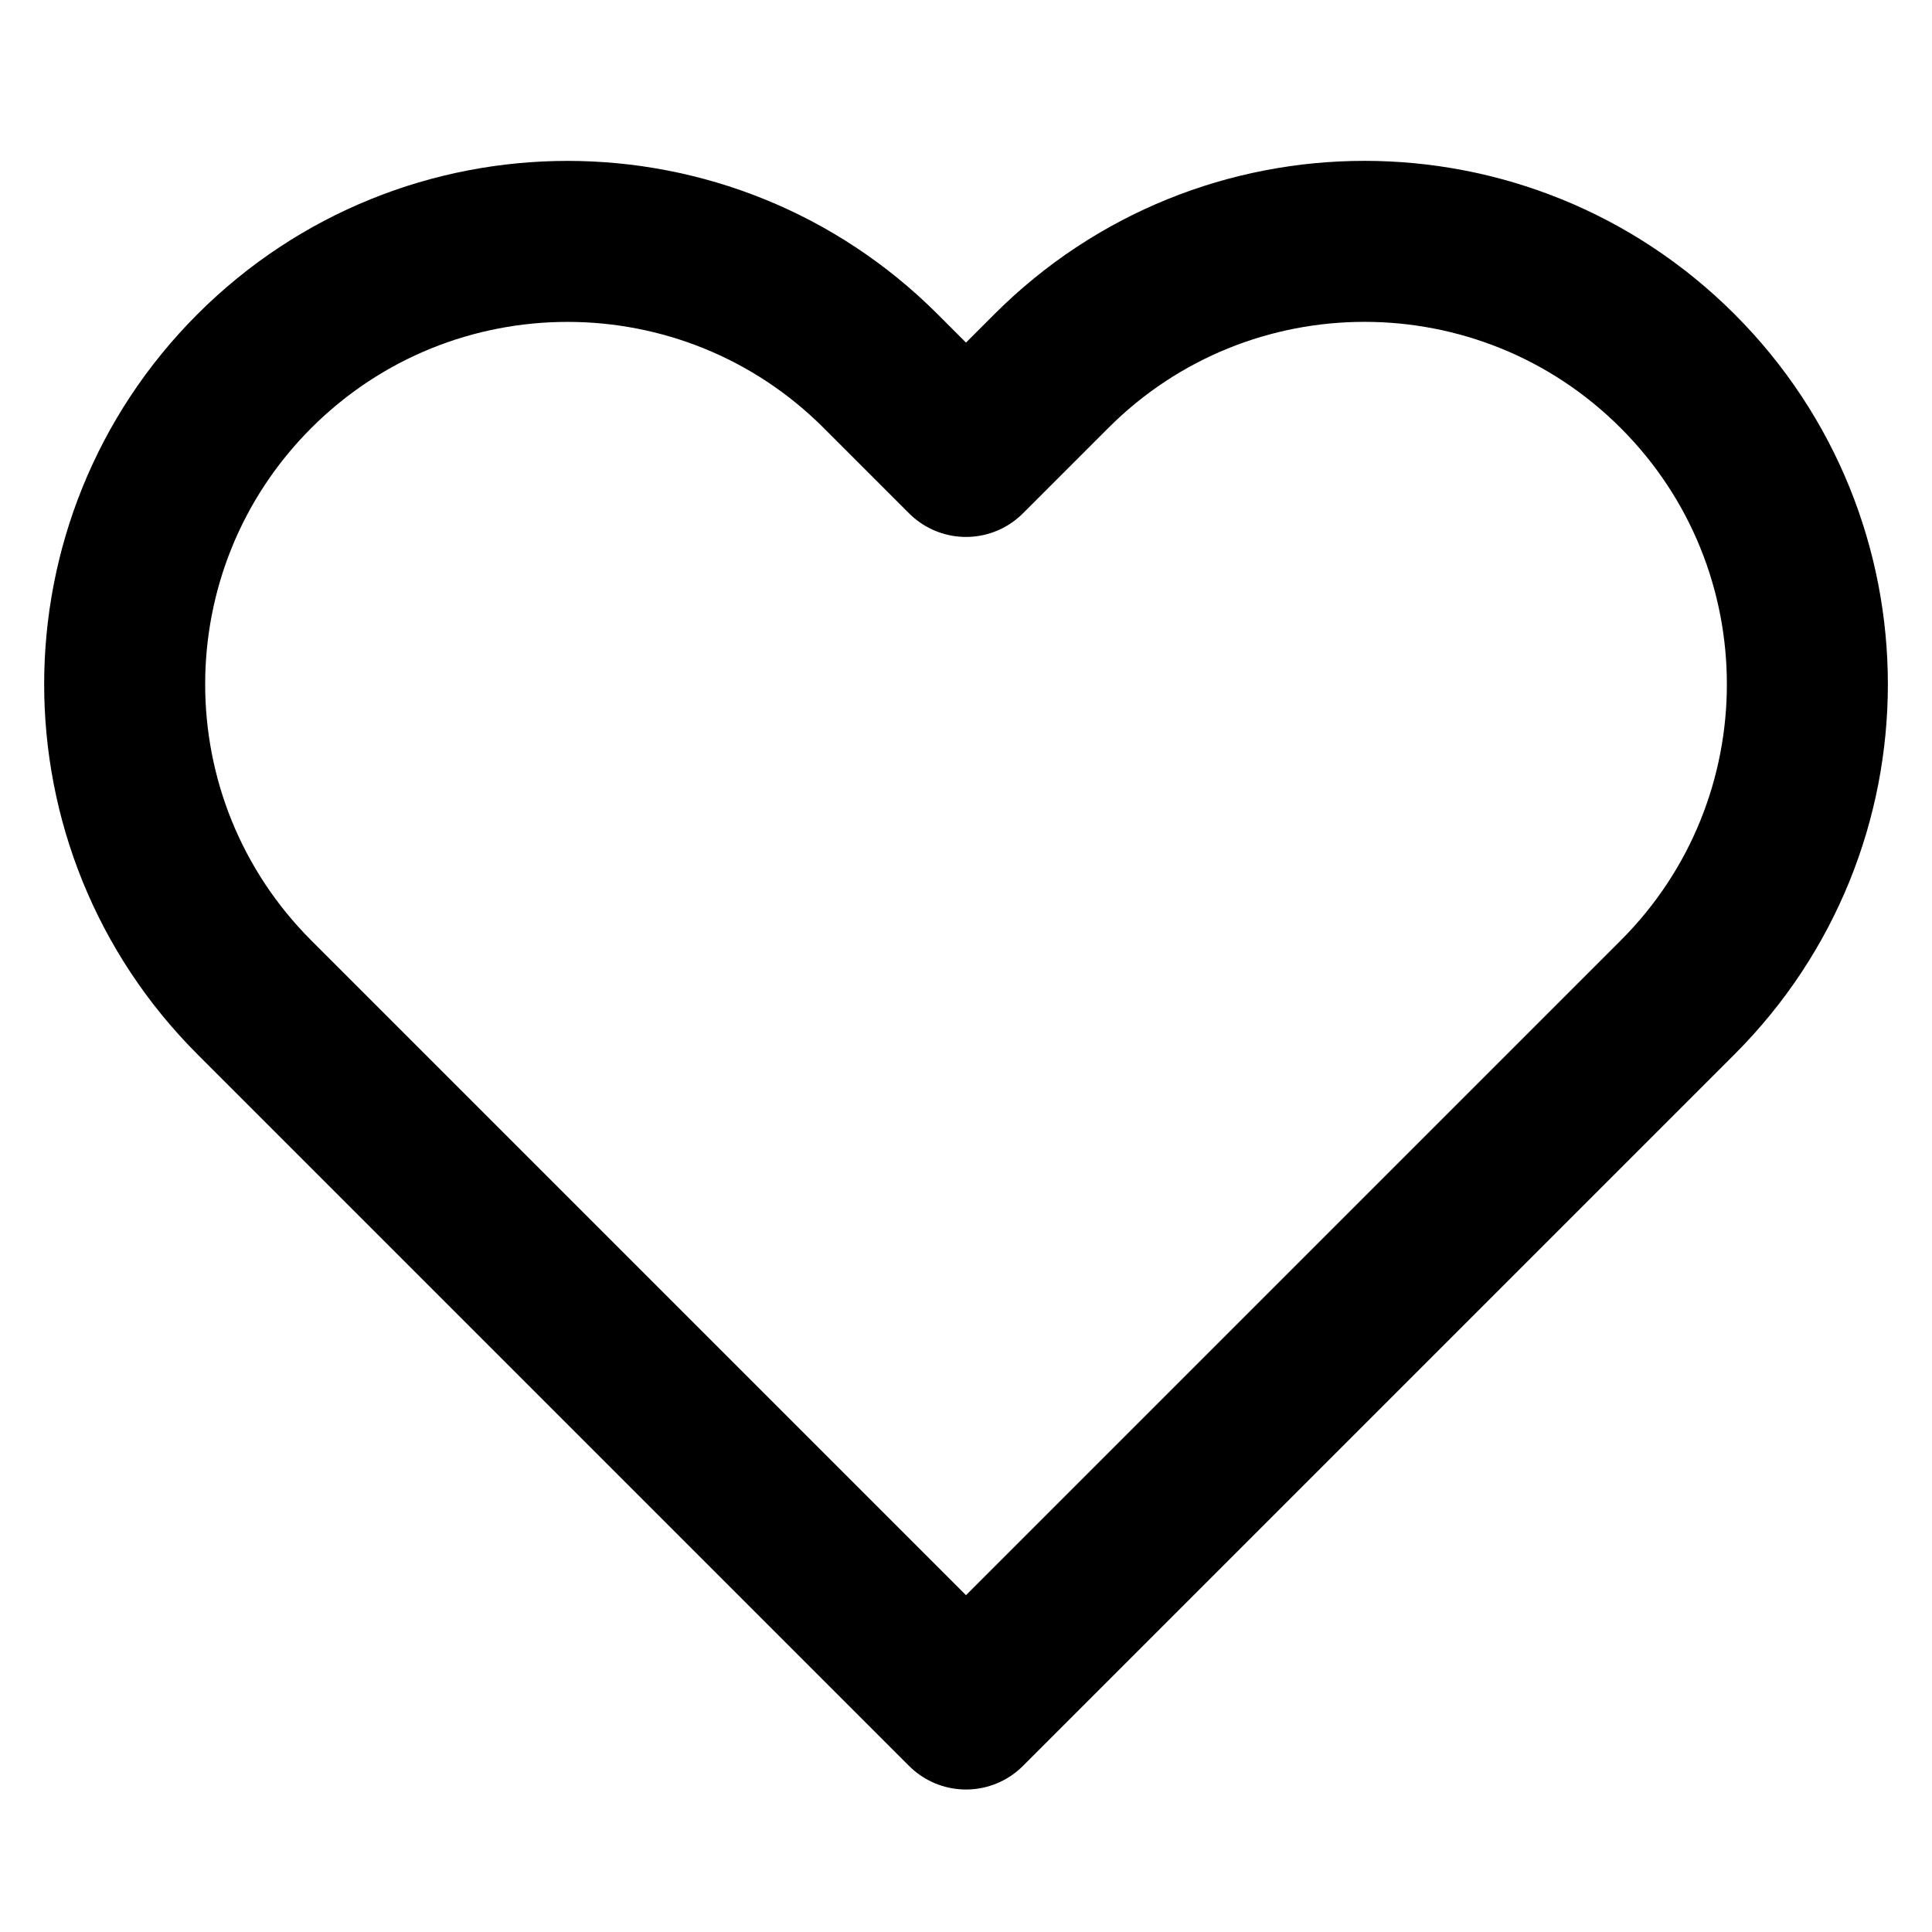
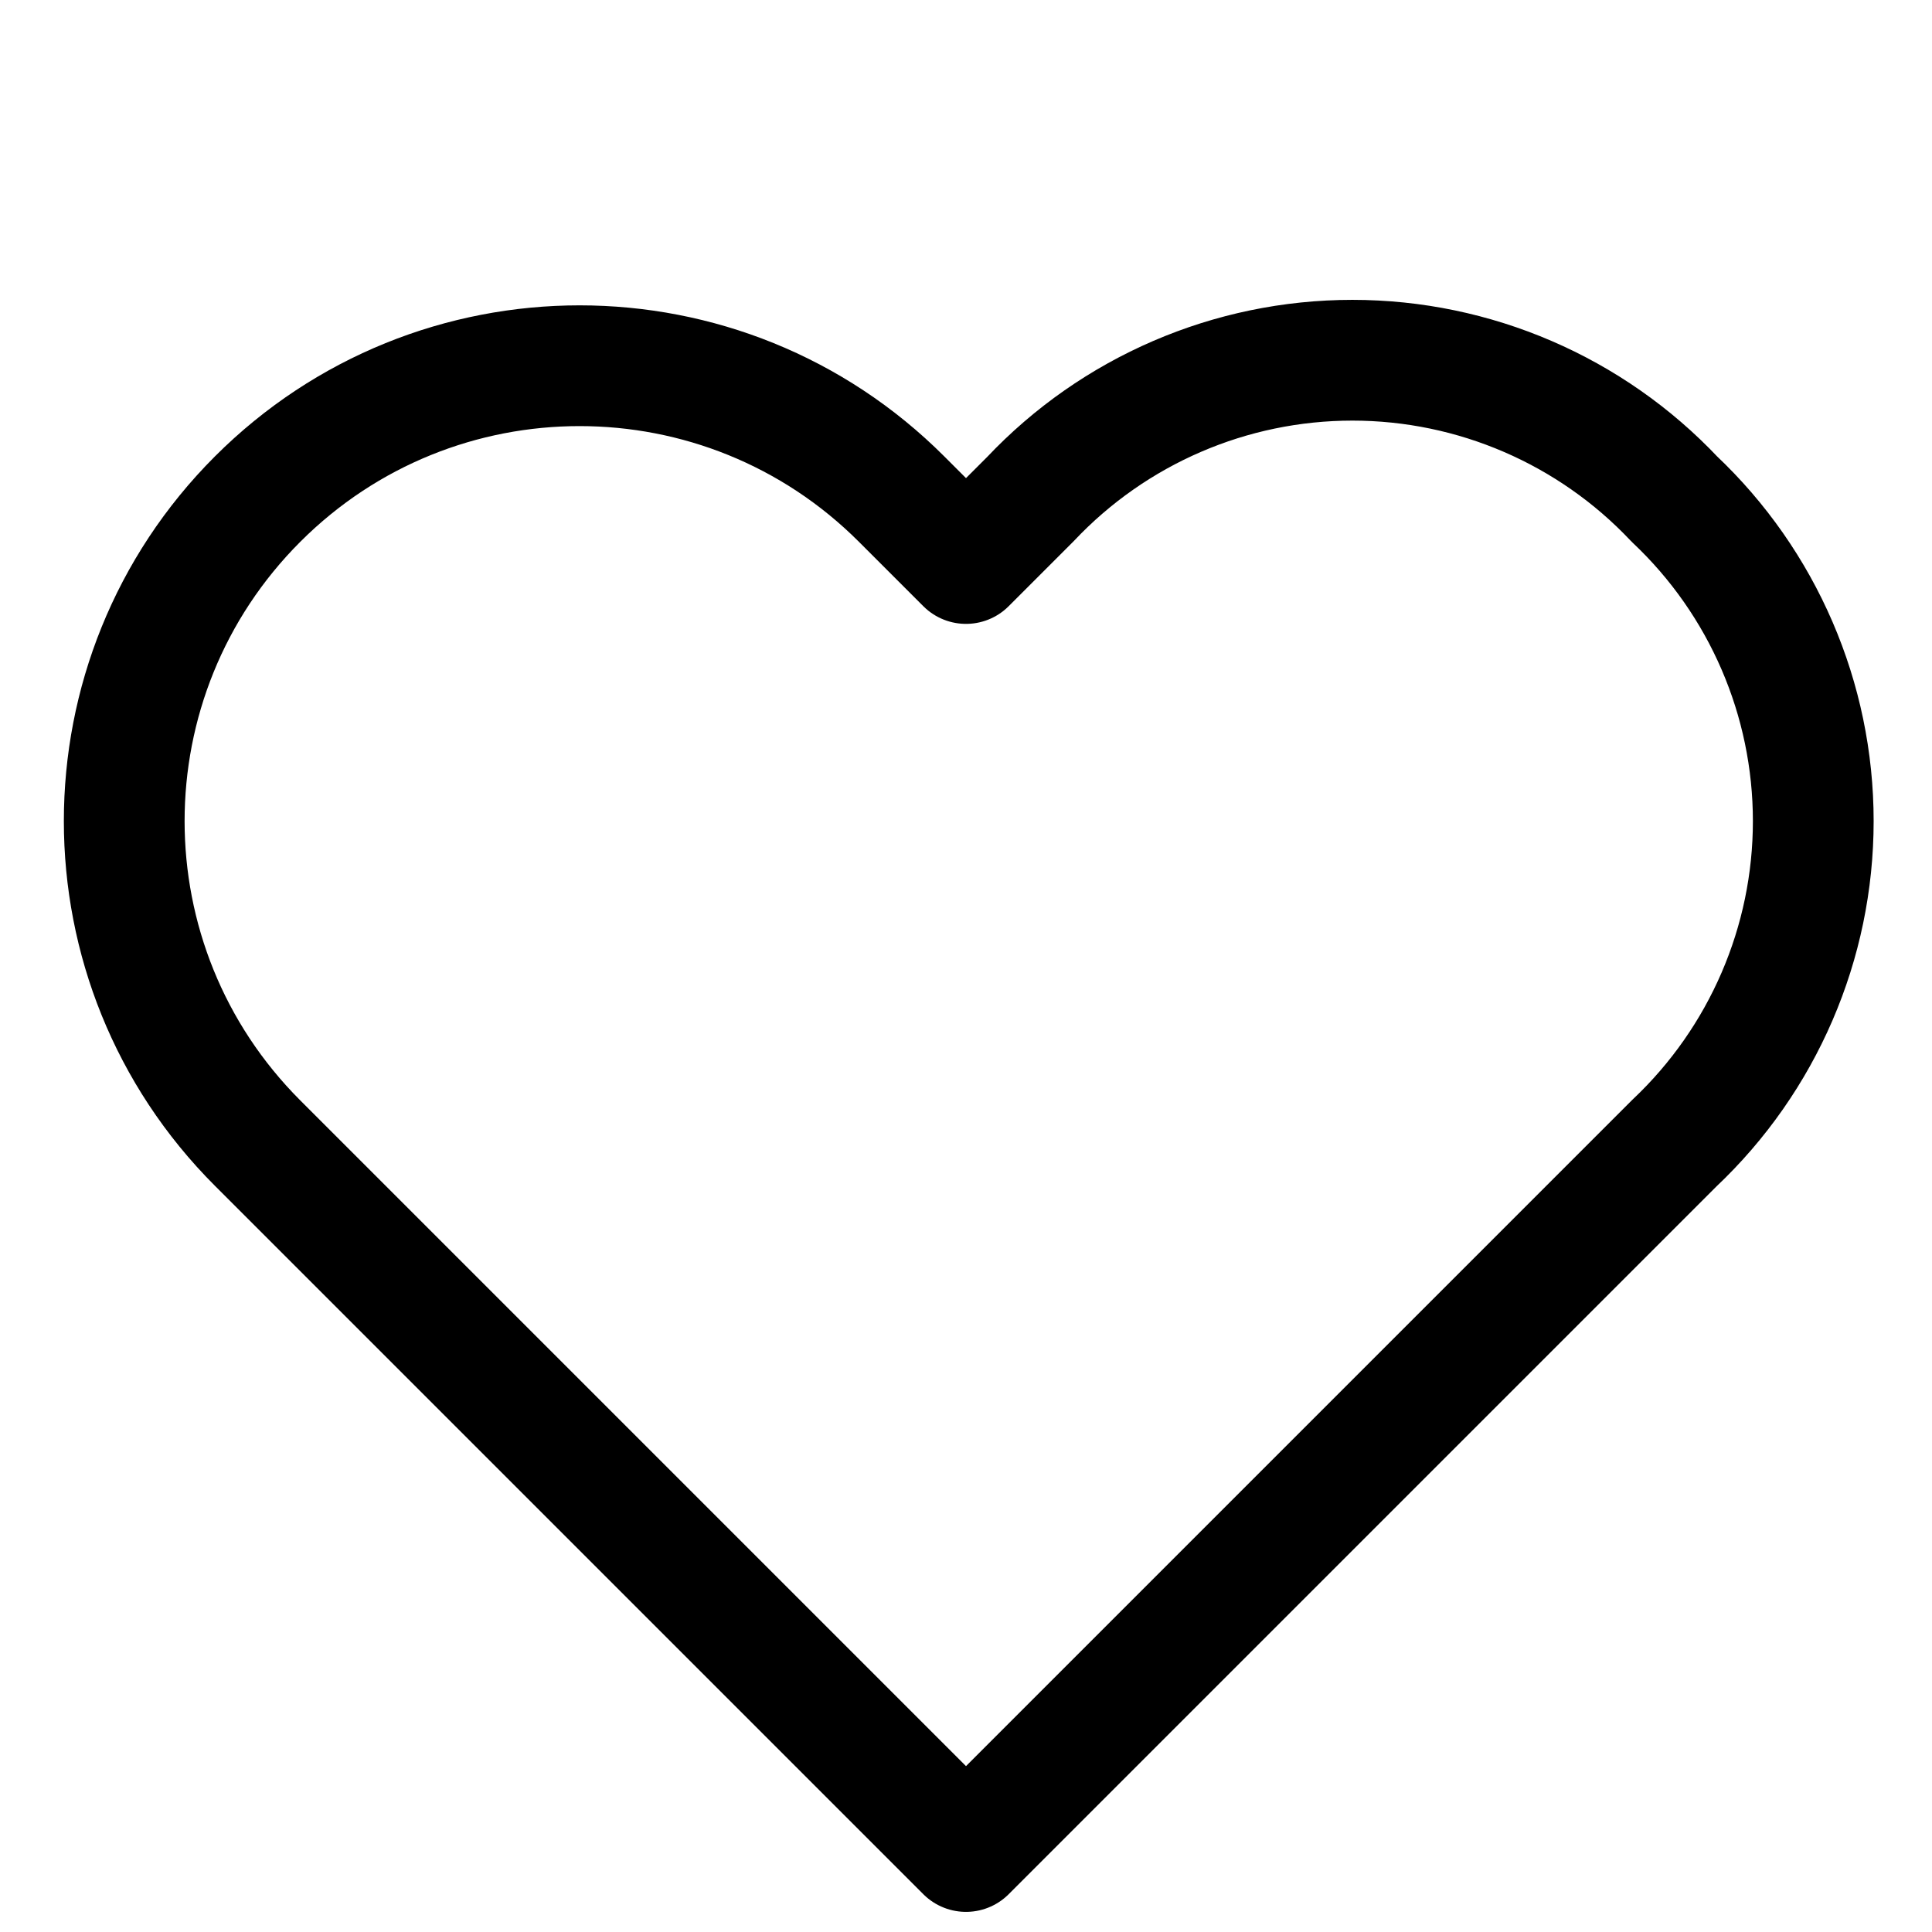
- <svg xmlns="http://www.w3.org/2000/svg" width="24" height="24" viewBox="0 0 24 24" fill="none" stroke="currentColor" stroke-width="2" stroke-linecap="round" stroke-linejoin="round">
-   <path d="M20.84 4.61a5.5 5.5 0 0 0-7.78 0L12 5.67l-1.06-1.06a5.5 5.5 0 0 0-7.78 7.78l1.06 1.06L12 21.23l7.78-7.78 1.06-1.06a5.5 5.5 0 0 0 0-7.78z" />
+ <svg xmlns="http://www.w3.org/2000/svg" width="24" height="24" viewBox="0 0 24 24" fill="none" stroke="currentColor" stroke-width="1.5" stroke-linecap="round" stroke-linejoin="round">
+   <path d="M20.8 6.2a5.5 5.5 0 0 0-8 0L12 7l-.8-.8a5.5 5.5 0 0 0-8 8L12 23l8.8-8.8a5.5 5.5 0 0 0 0-8z" />
</svg>
